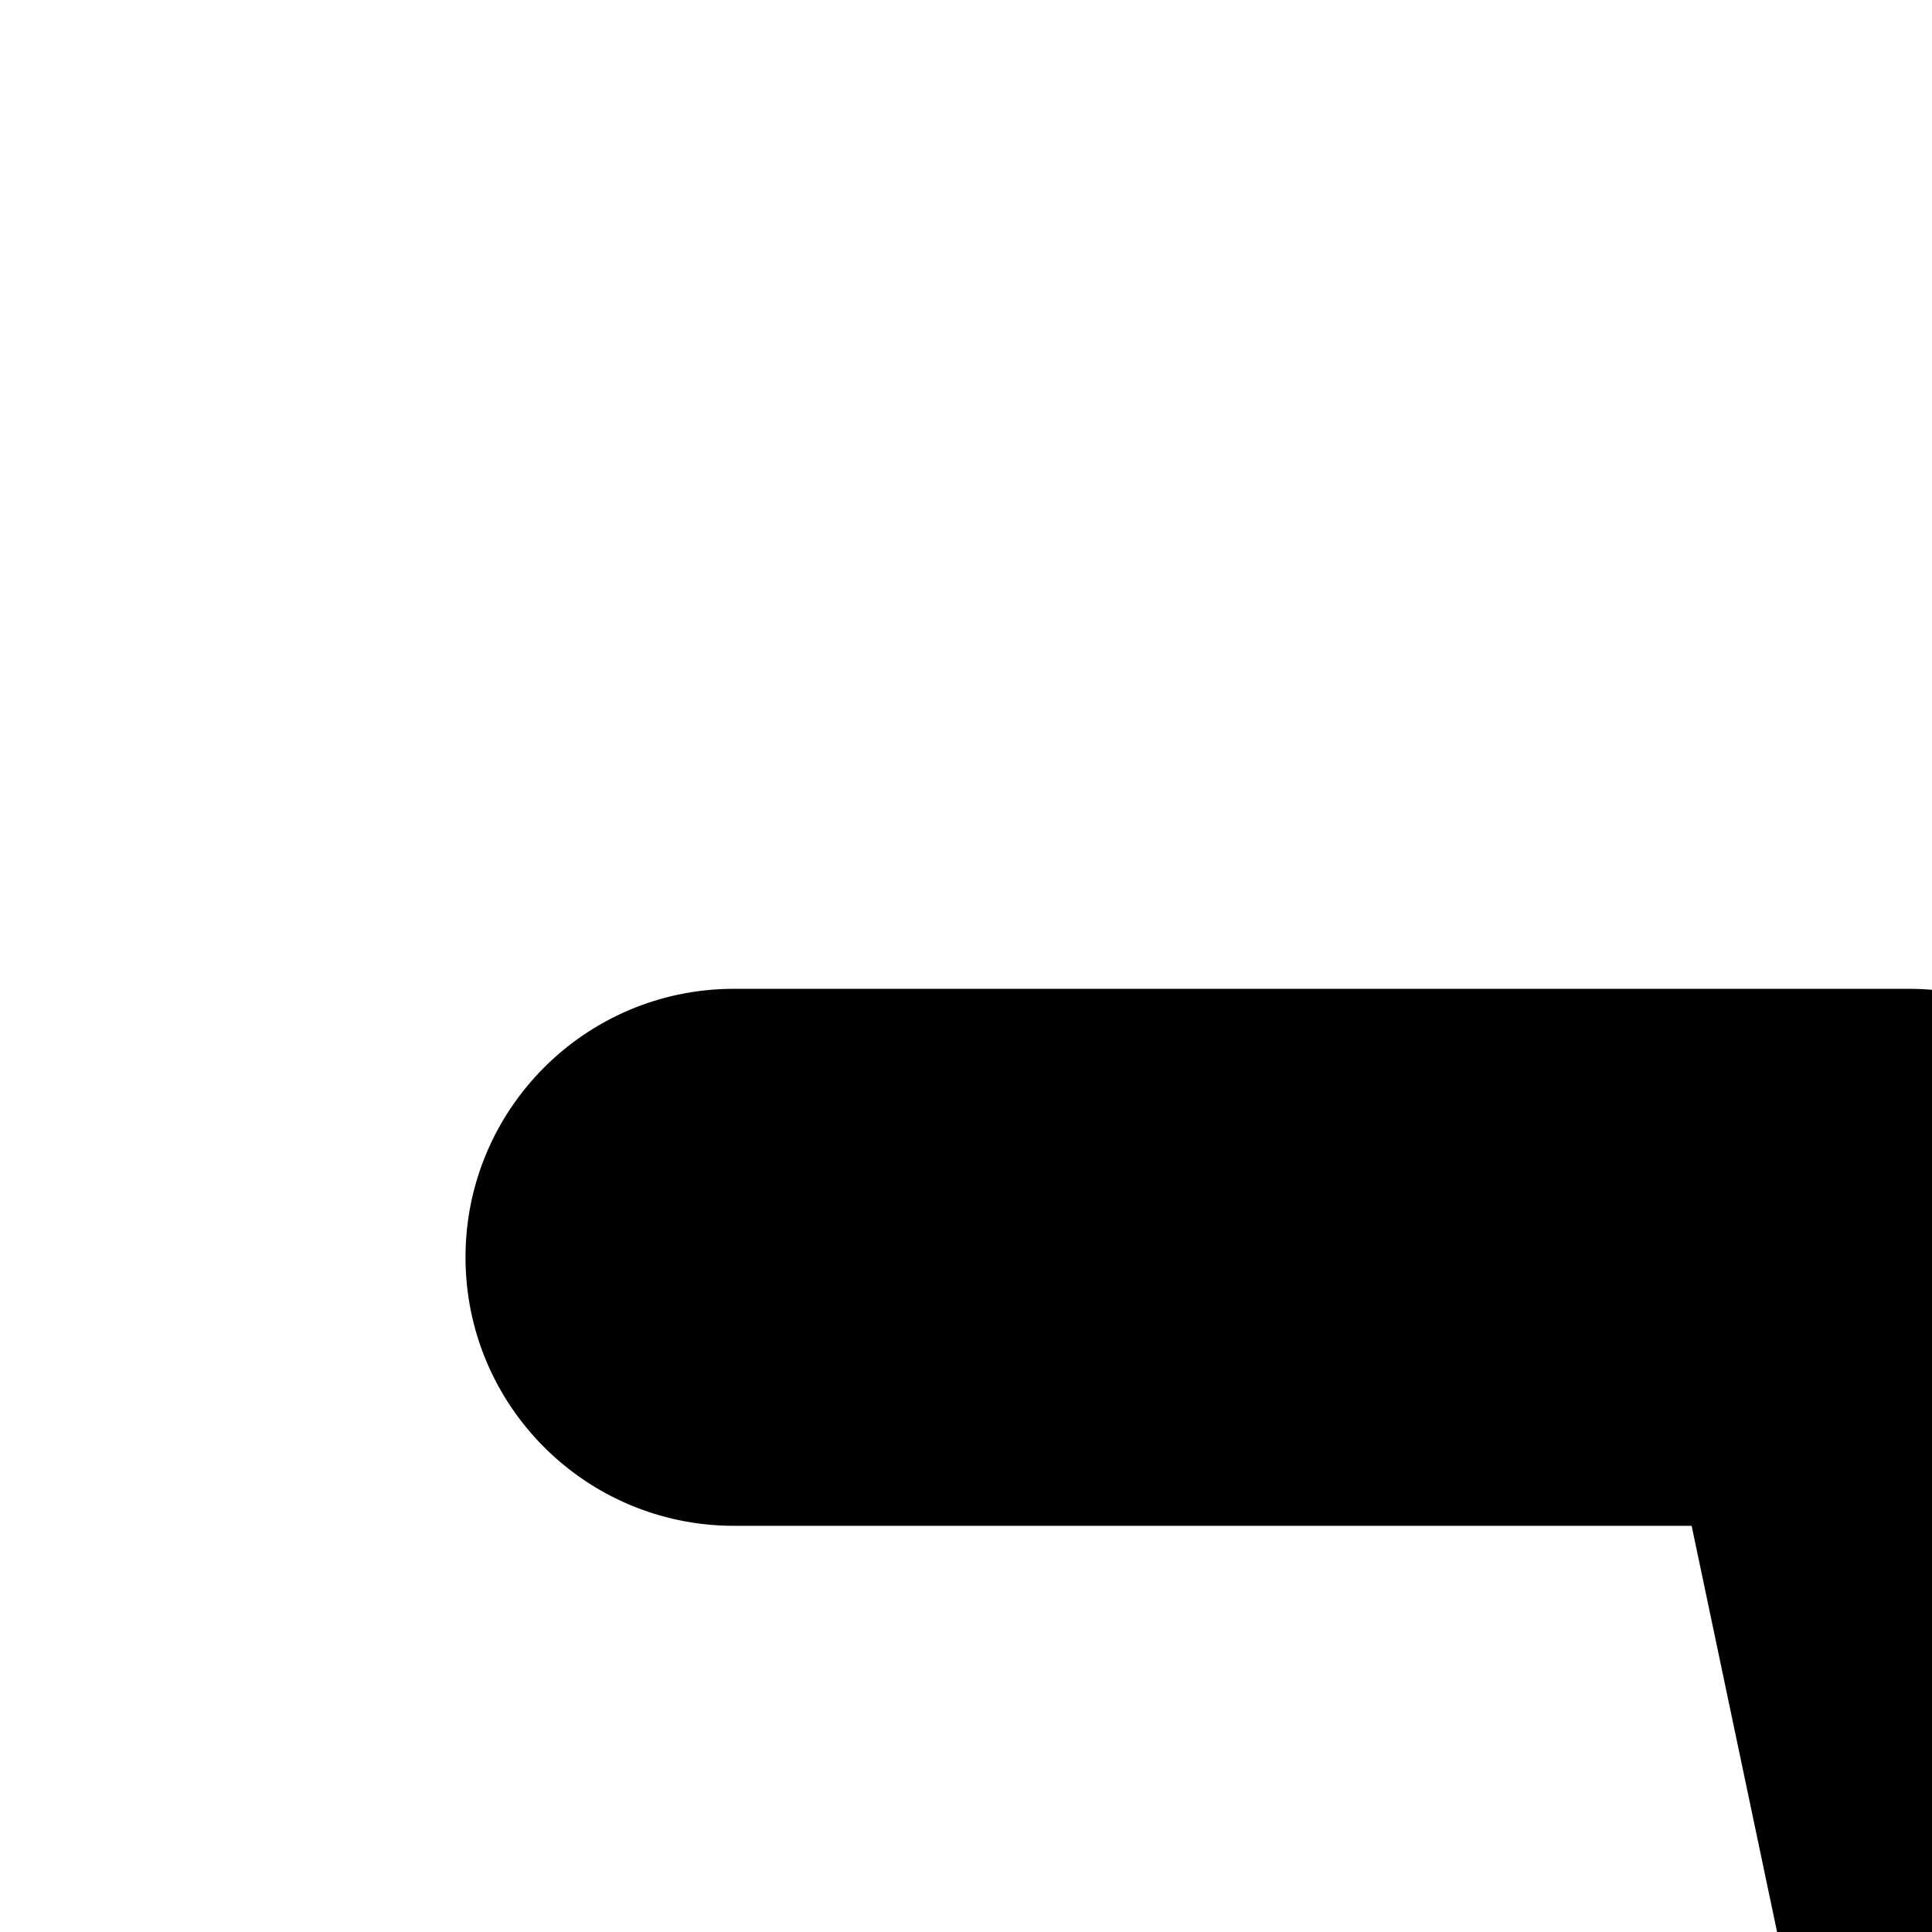
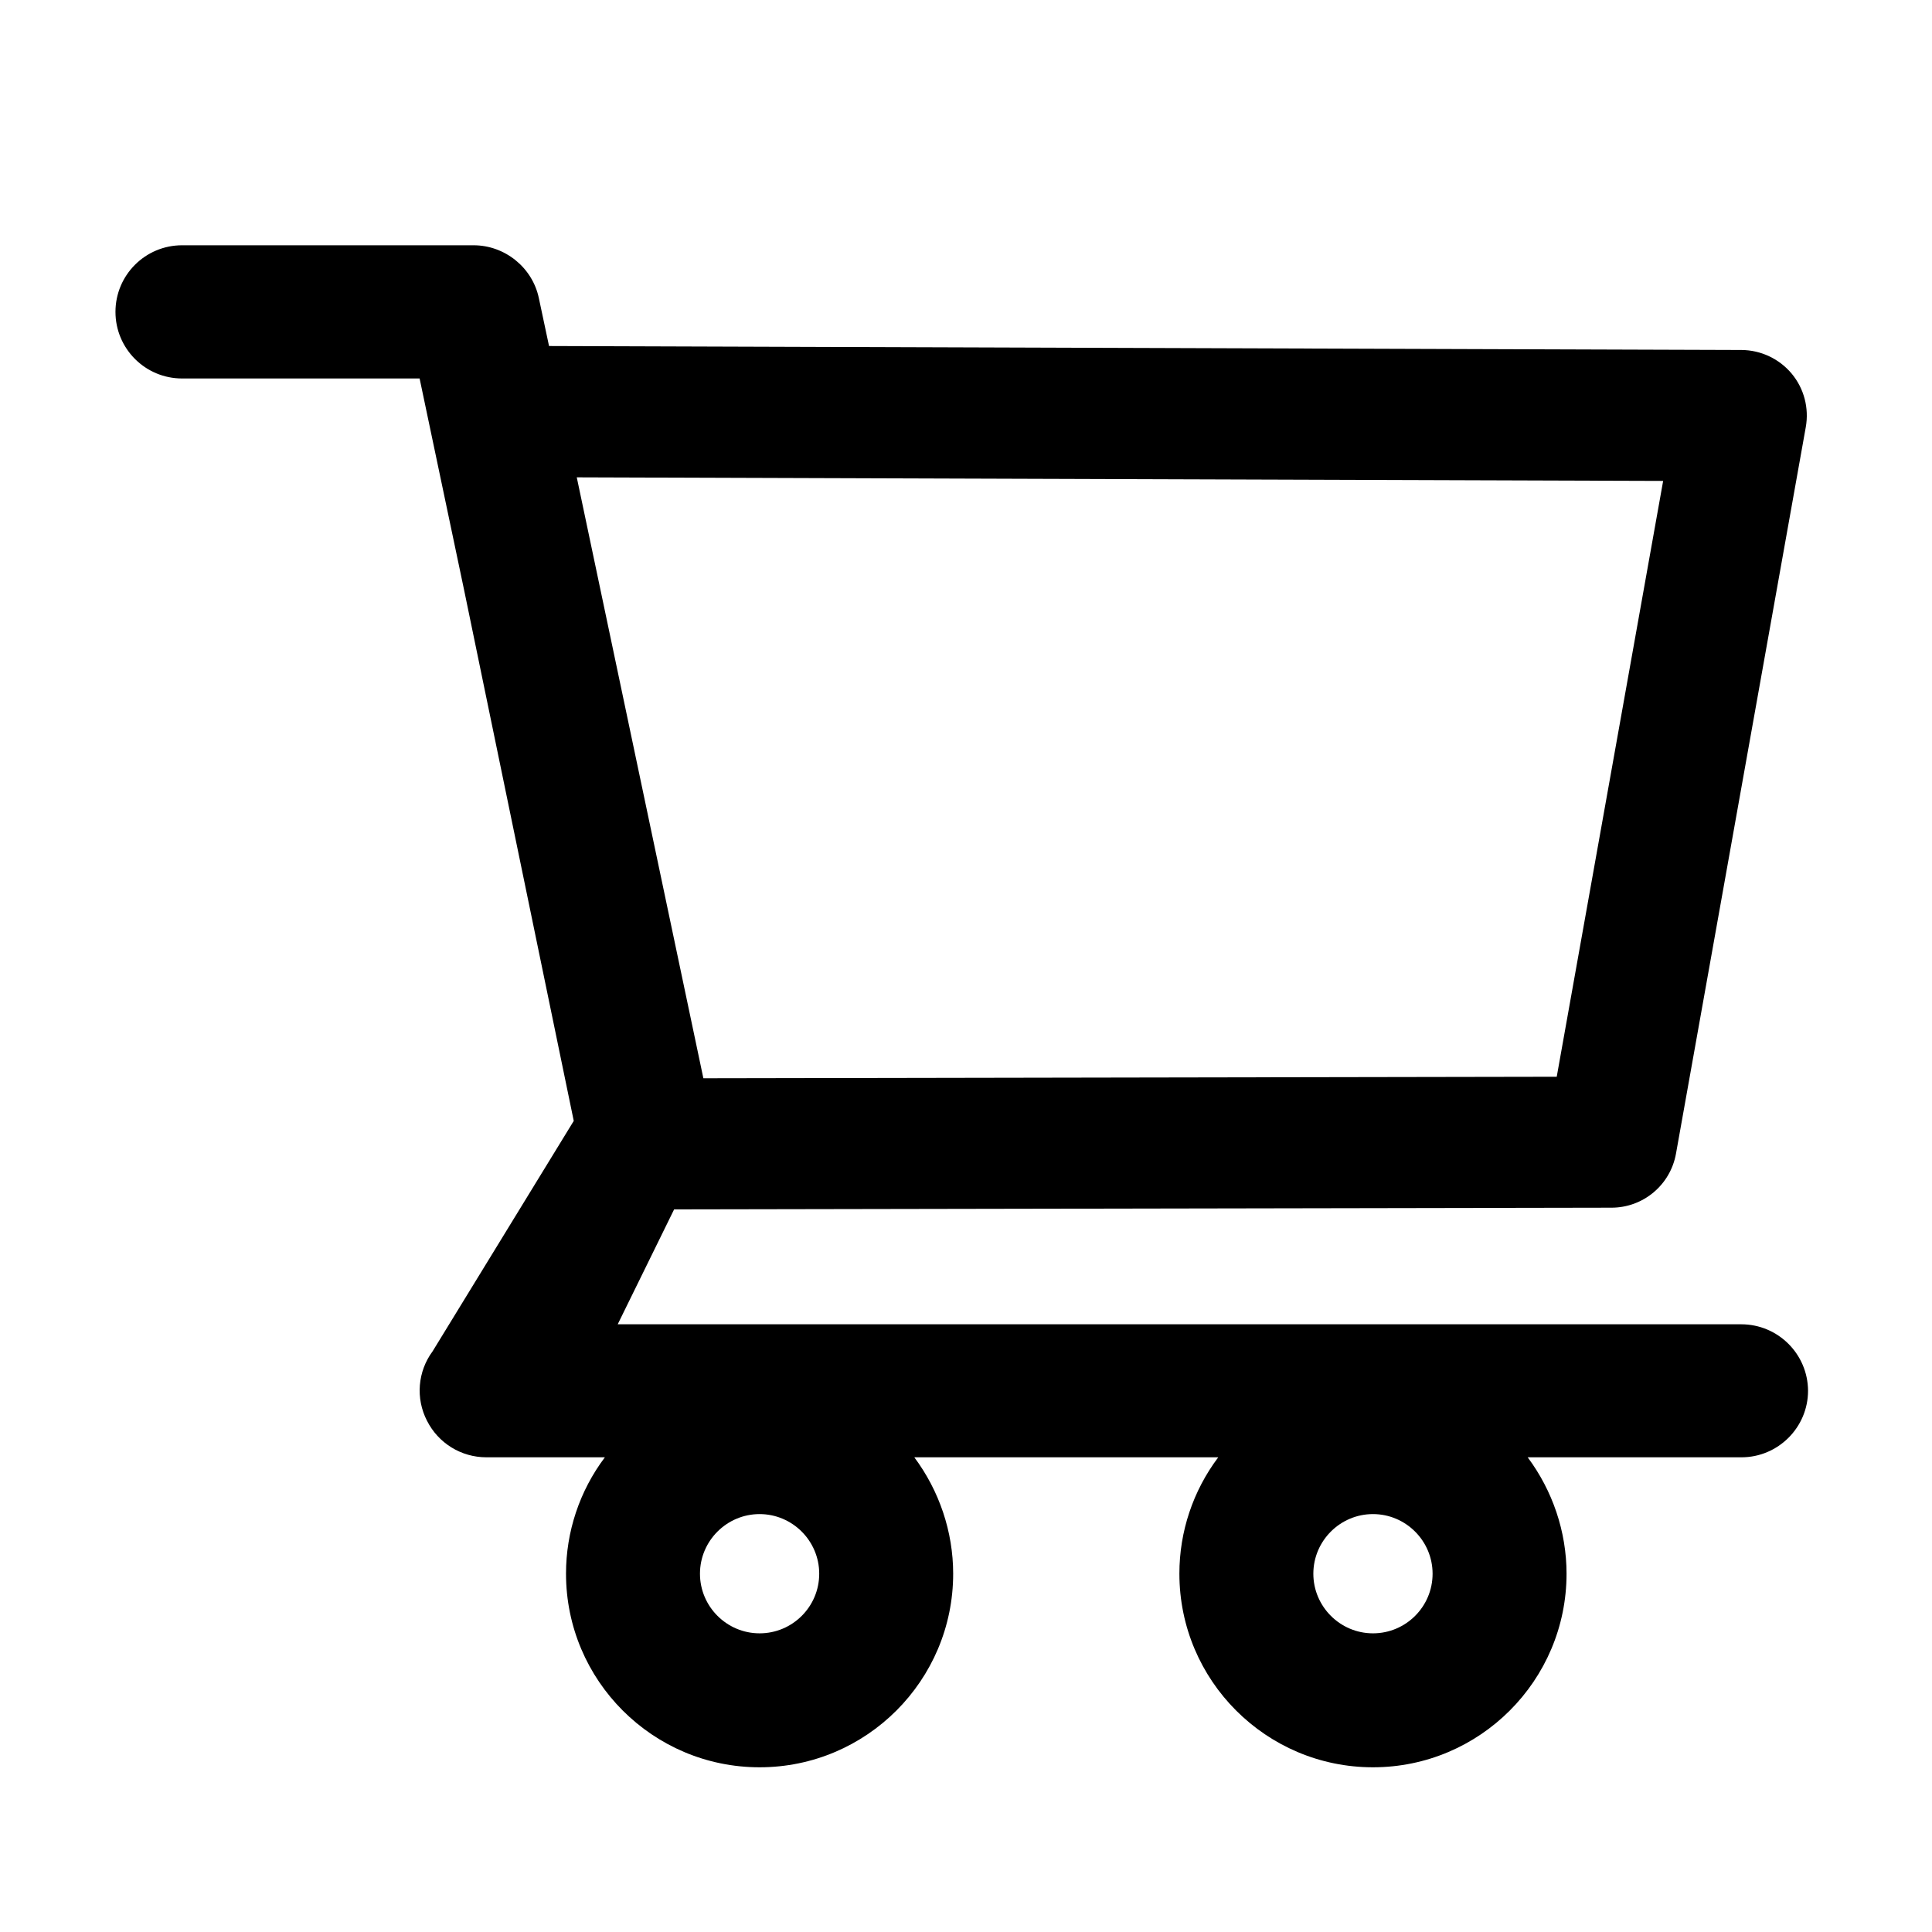
- <svg viewbox="0 0 1024 1024" focusable="false" class="" data-icon="shopping-cart" width="254" height="254" fill="#000000" aria-hidden="true">
+ <svg viewBox="0 0 1024 1024" focusable="false" class="" data-icon="shopping-cart" width="254" height="254" fill="#000000" aria-hidden="true">
  <path d="M922.9 701.9H327.4l29.9-60.9 496.8-.9c16.8 0 31.2-12 34.2-28.6l68.8-385.1c1.8-10.1-.9-20.5-7.5-28.4a34.99 34.99 0 00-26.6-12.5l-632-2.1-5.4-25.4c-3.4-16.2-18-28-34.6-28H96.5a35.3 35.3 0 100 70.6h125.9L246 312.8l58.1 281.3-74.8 122.1a34.96 34.96 0 00-3 36.8c6 11.9 18.1 19.4 31.5 19.4h62.8a102.43 102.43 0 00-20.6 61.7c0 56.6 46 102.6 102.6 102.6s102.6-46 102.6-102.6c0-22.3-7.4-44-20.6-61.7h161.1a102.43 102.43 0 00-20.6 61.7c0 56.6 46 102.6 102.6 102.6s102.6-46 102.6-102.6c0-22.3-7.4-44-20.6-61.7H923c19.4 0 35.3-15.8 35.3-35.3a35.42 35.42 0 00-35.4-35.2zM305.7 253l575.8 1.9-56.4 315.8-452.3.8L305.7 253zm96.9 612.7c-17.4 0-31.6-14.2-31.6-31.6 0-17.4 14.2-31.6 31.6-31.6s31.6 14.2 31.6 31.6a31.6 31.6 0 01-31.6 31.6zm325.1 0c-17.4 0-31.6-14.2-31.6-31.6 0-17.4 14.2-31.6 31.6-31.6s31.6 14.2 31.6 31.6a31.6 31.6 0 01-31.6 31.6z" />
</svg>
